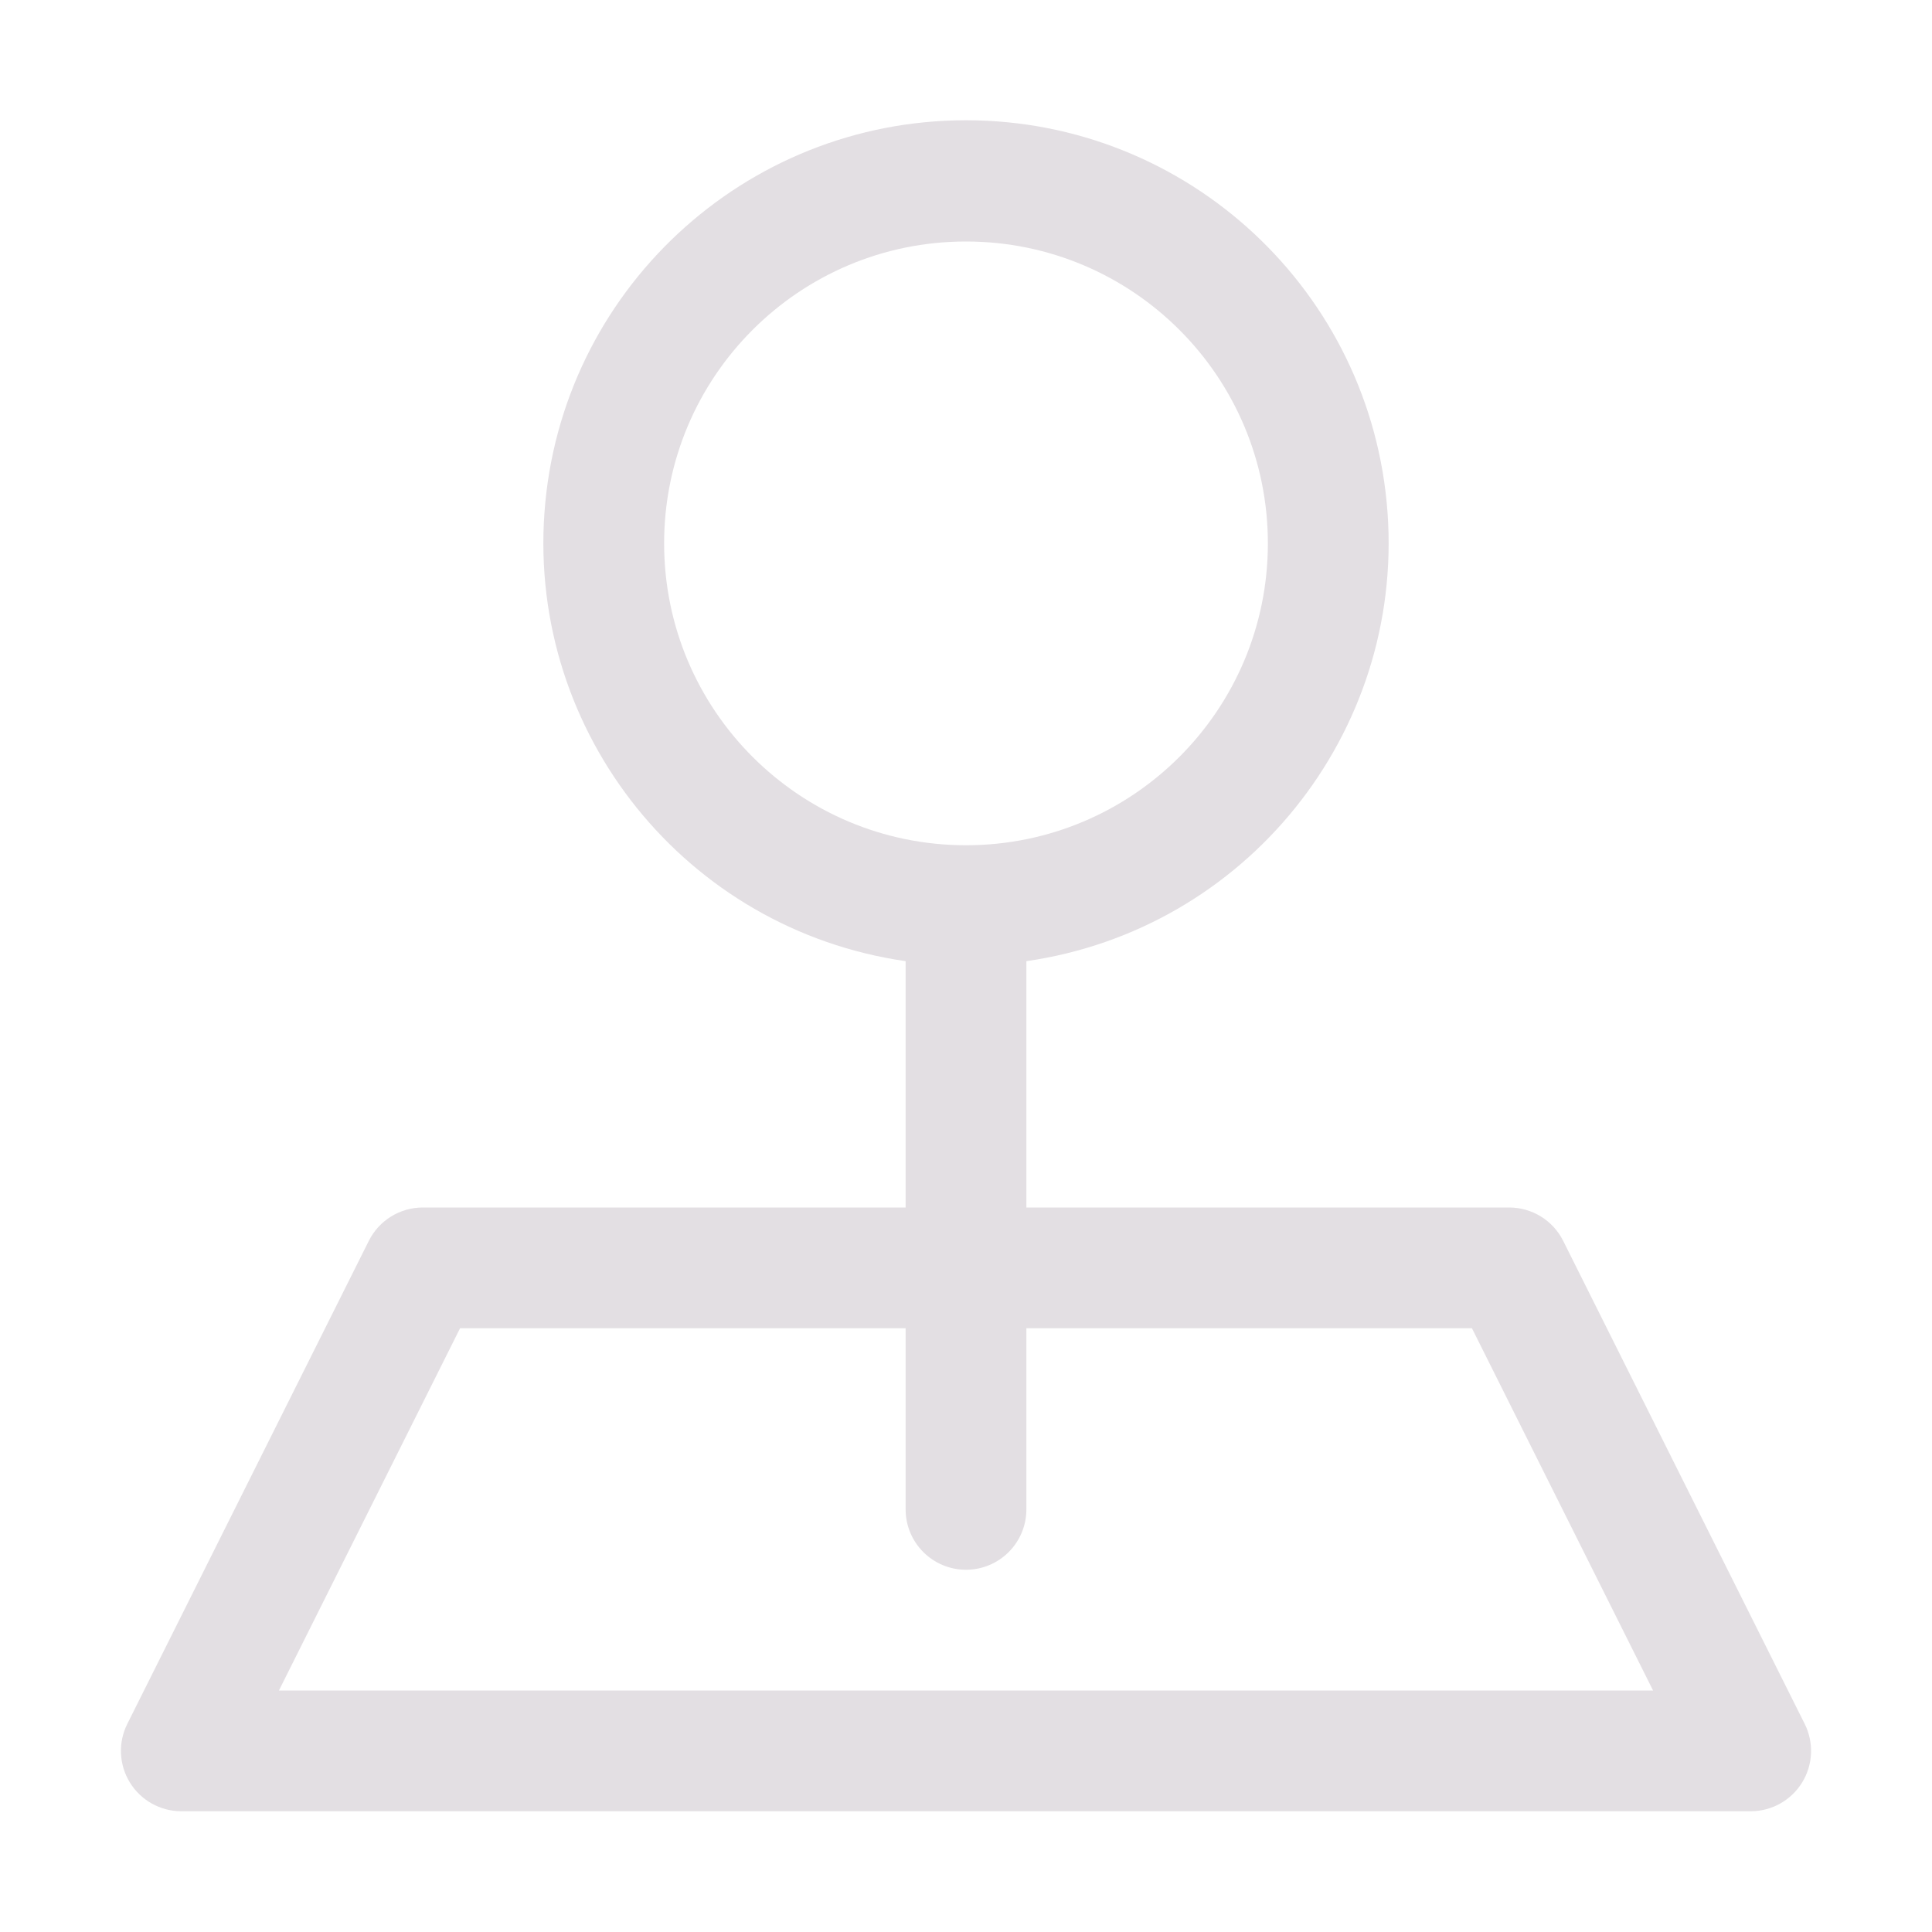
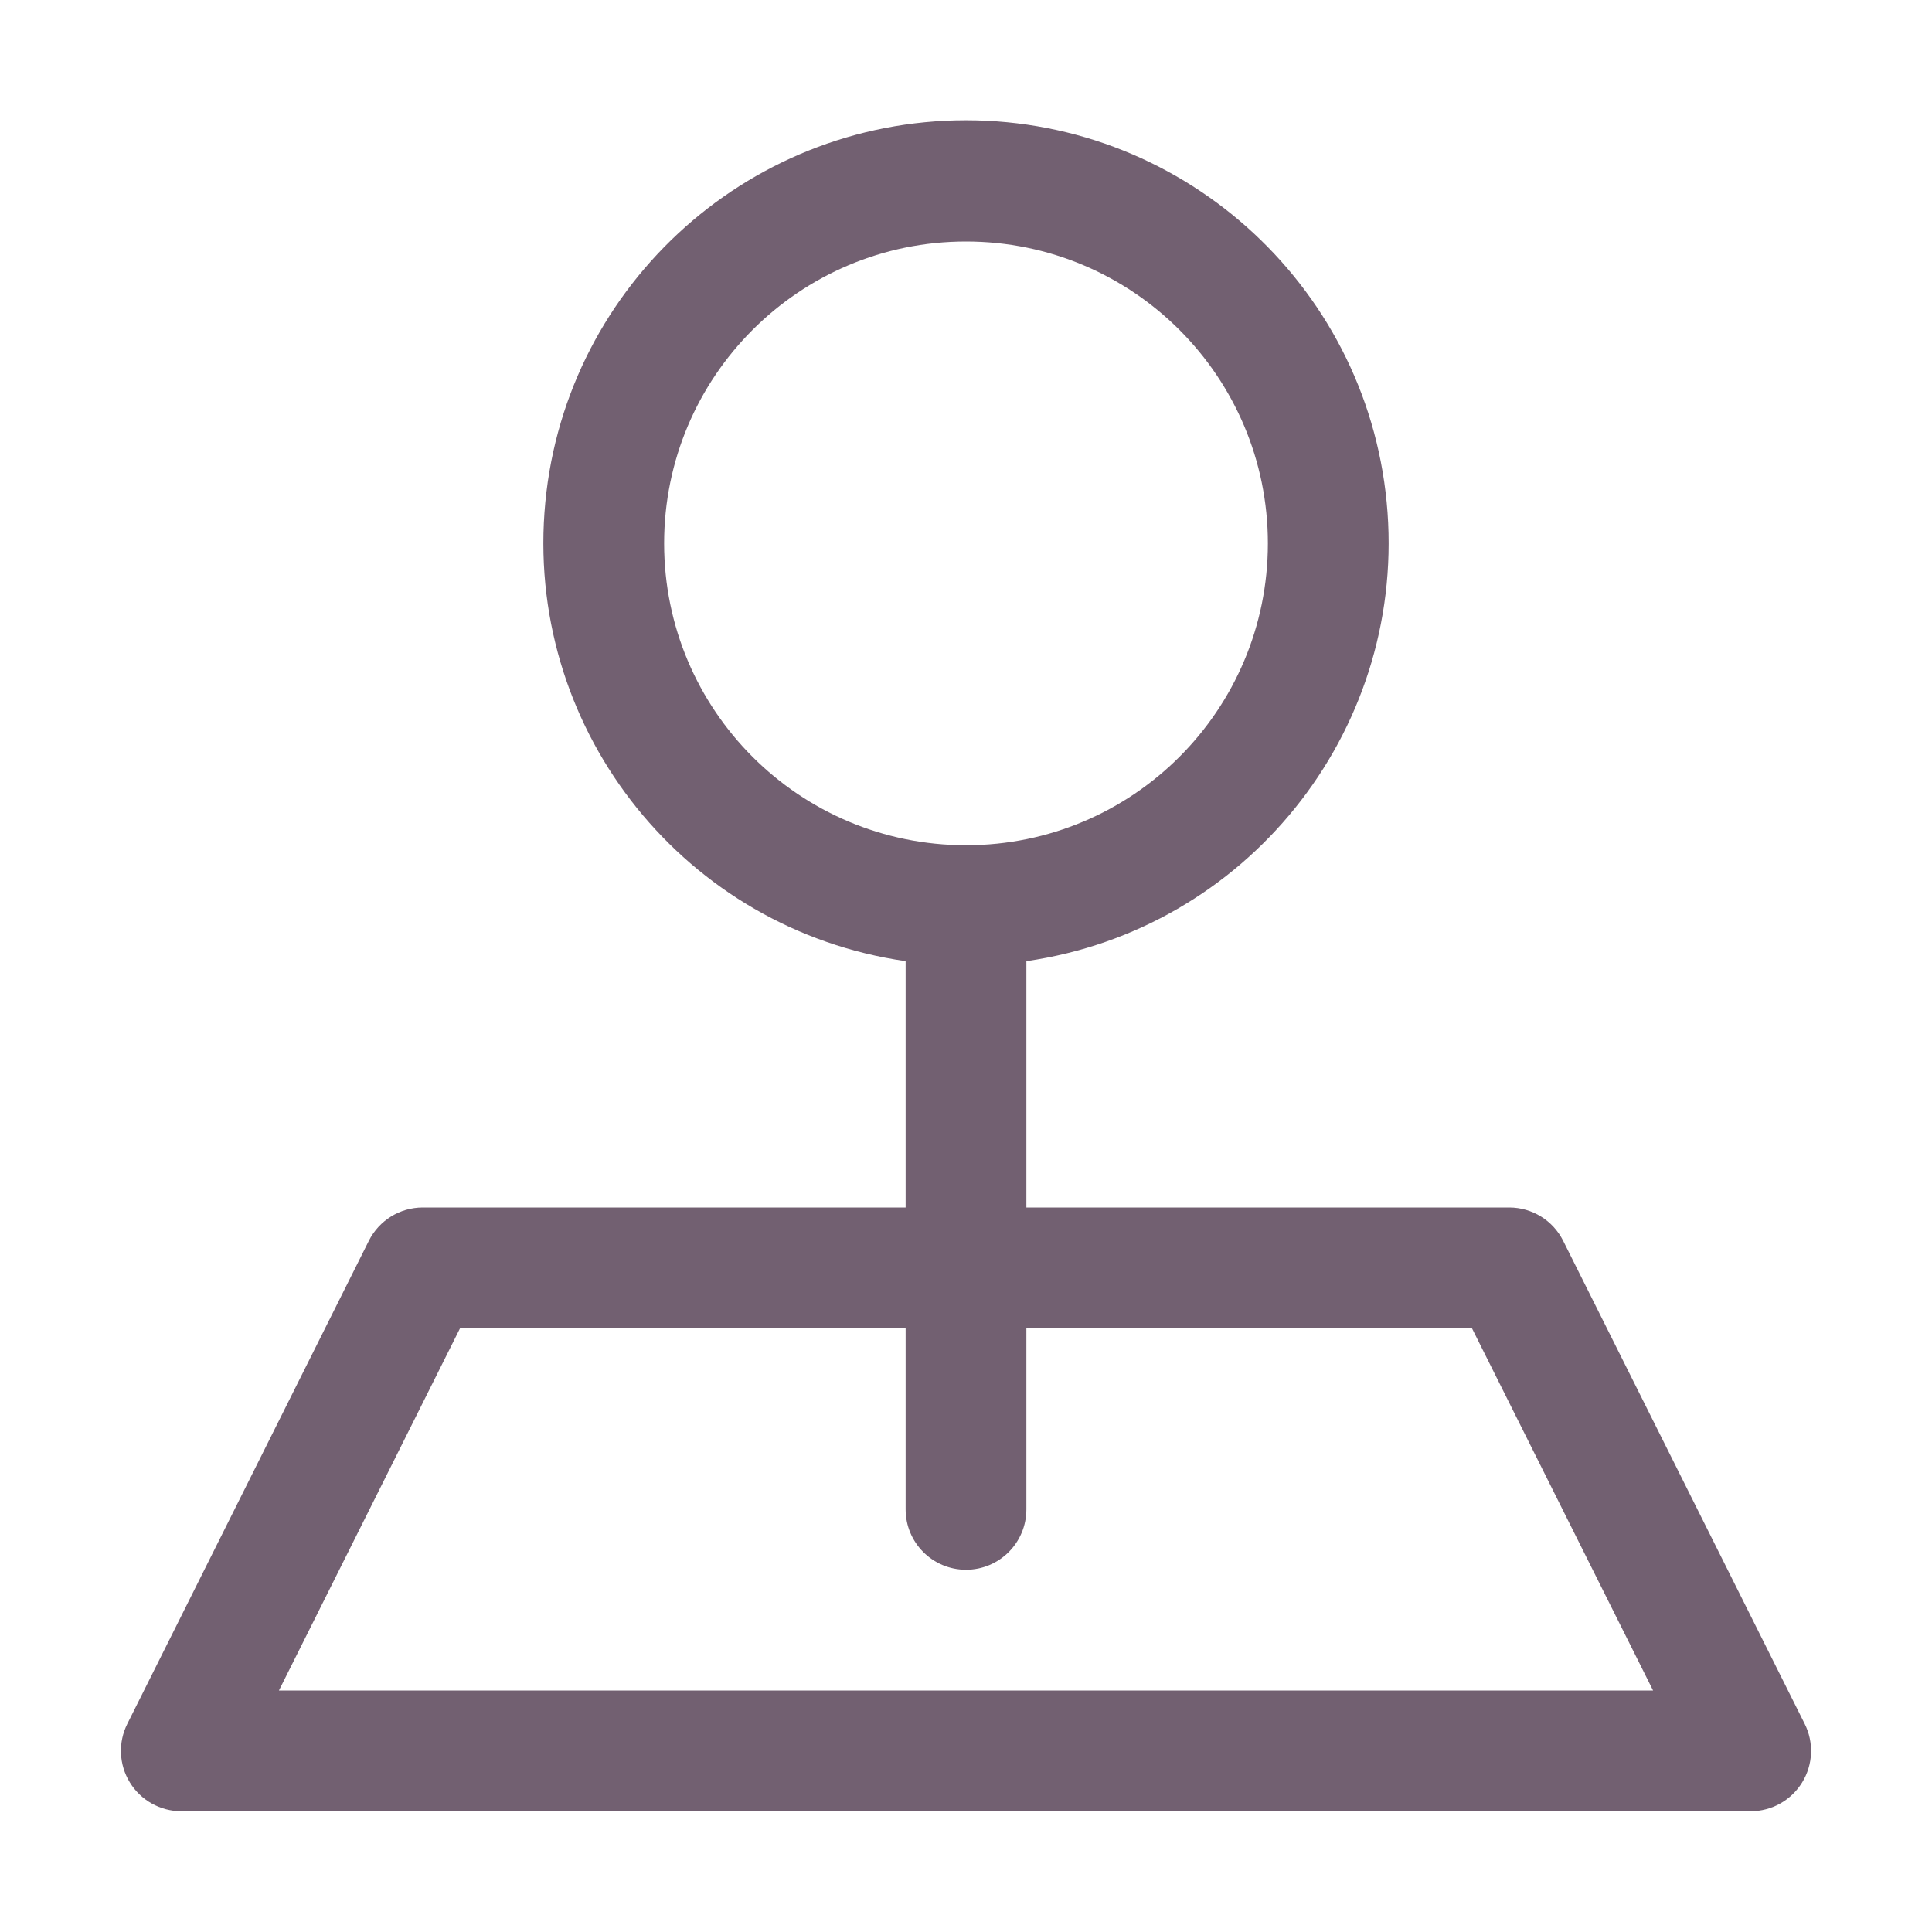
<svg xmlns="http://www.w3.org/2000/svg" viewBox="0 0 32 32">
-   <g data-name="Layer 13" id="Layer_13" fill="#E3DFE3">
+   <g data-name="Layer 13" id="Layer_13" fill="#726071">
    <path d="M29.89,28.55l-4-8A1,1,0,0,0,25,20H17V15.92a7,7,0,1,0-2,0V20H7a1,1,0,0,0-.89.55l-4,8A1,1,0,0,0,3,30H29a1,1,0,0,0,.89-1.45ZM11,9a5,5,0,1,1,5,5A5,5,0,0,1,11,9ZM4.62,28l3-6H15v3a1,1,0,0,0,2,0V22h7.38l3,6Z" />
  </g>
</svg>
